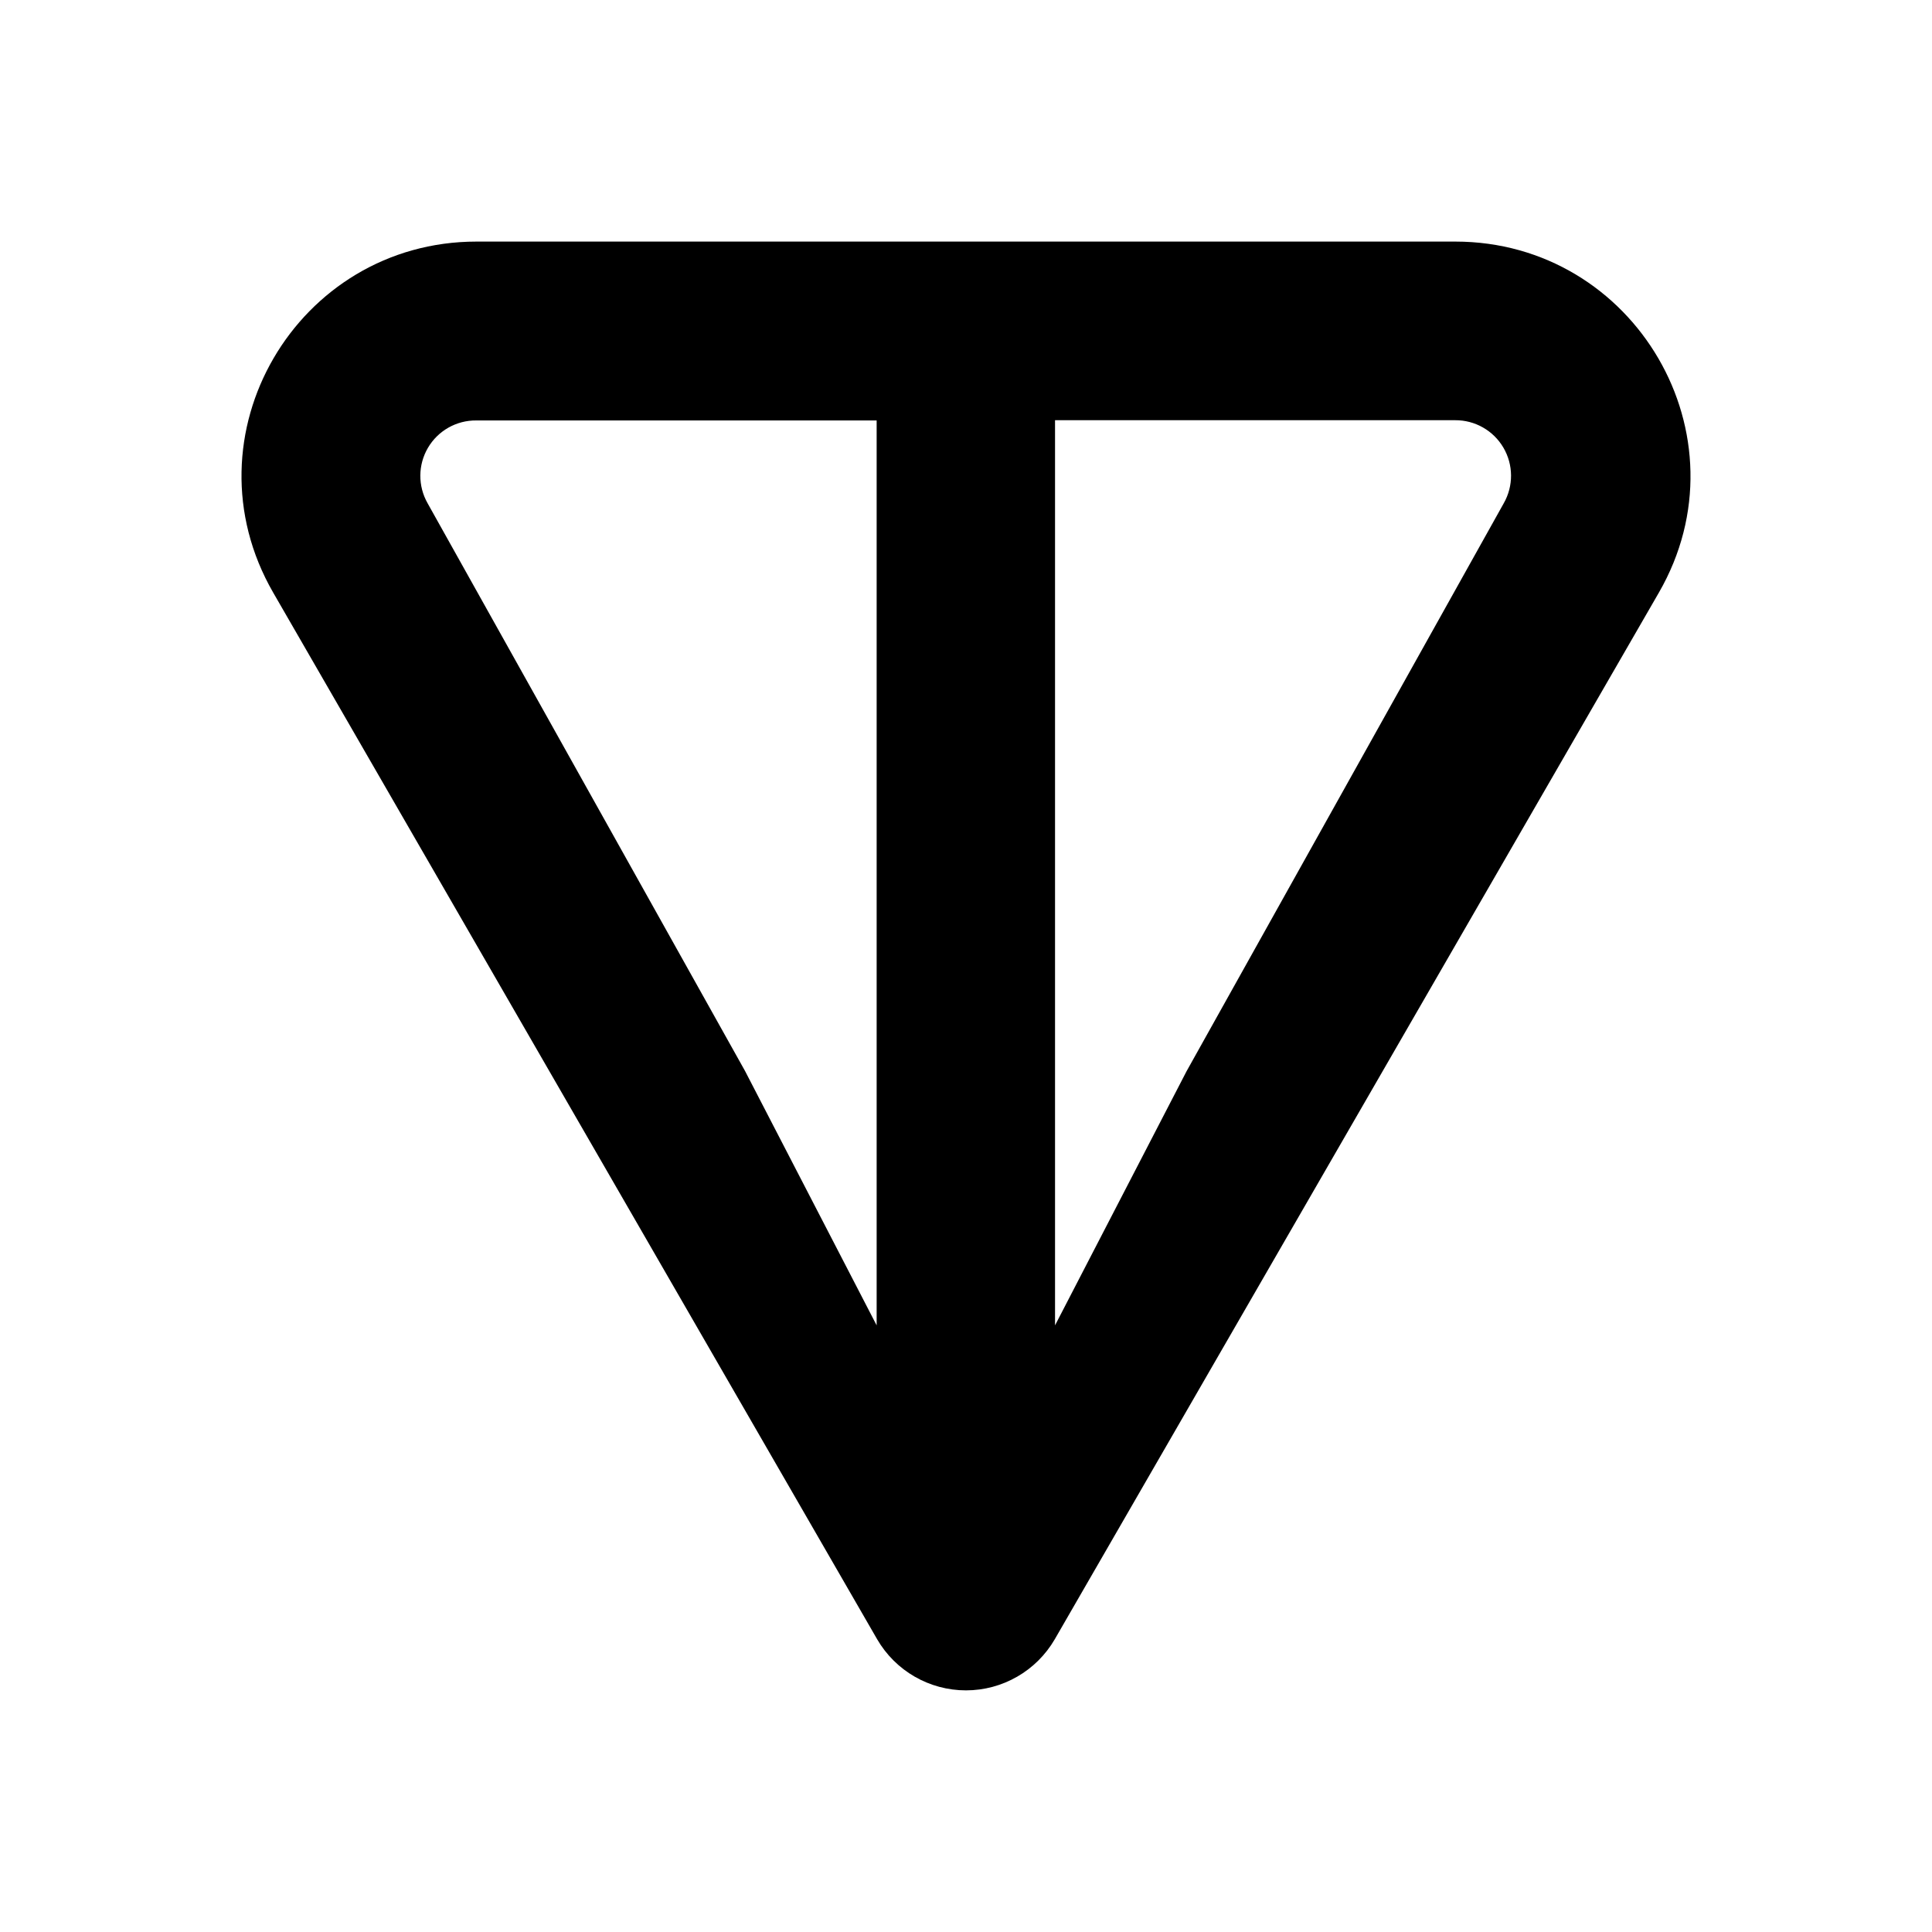
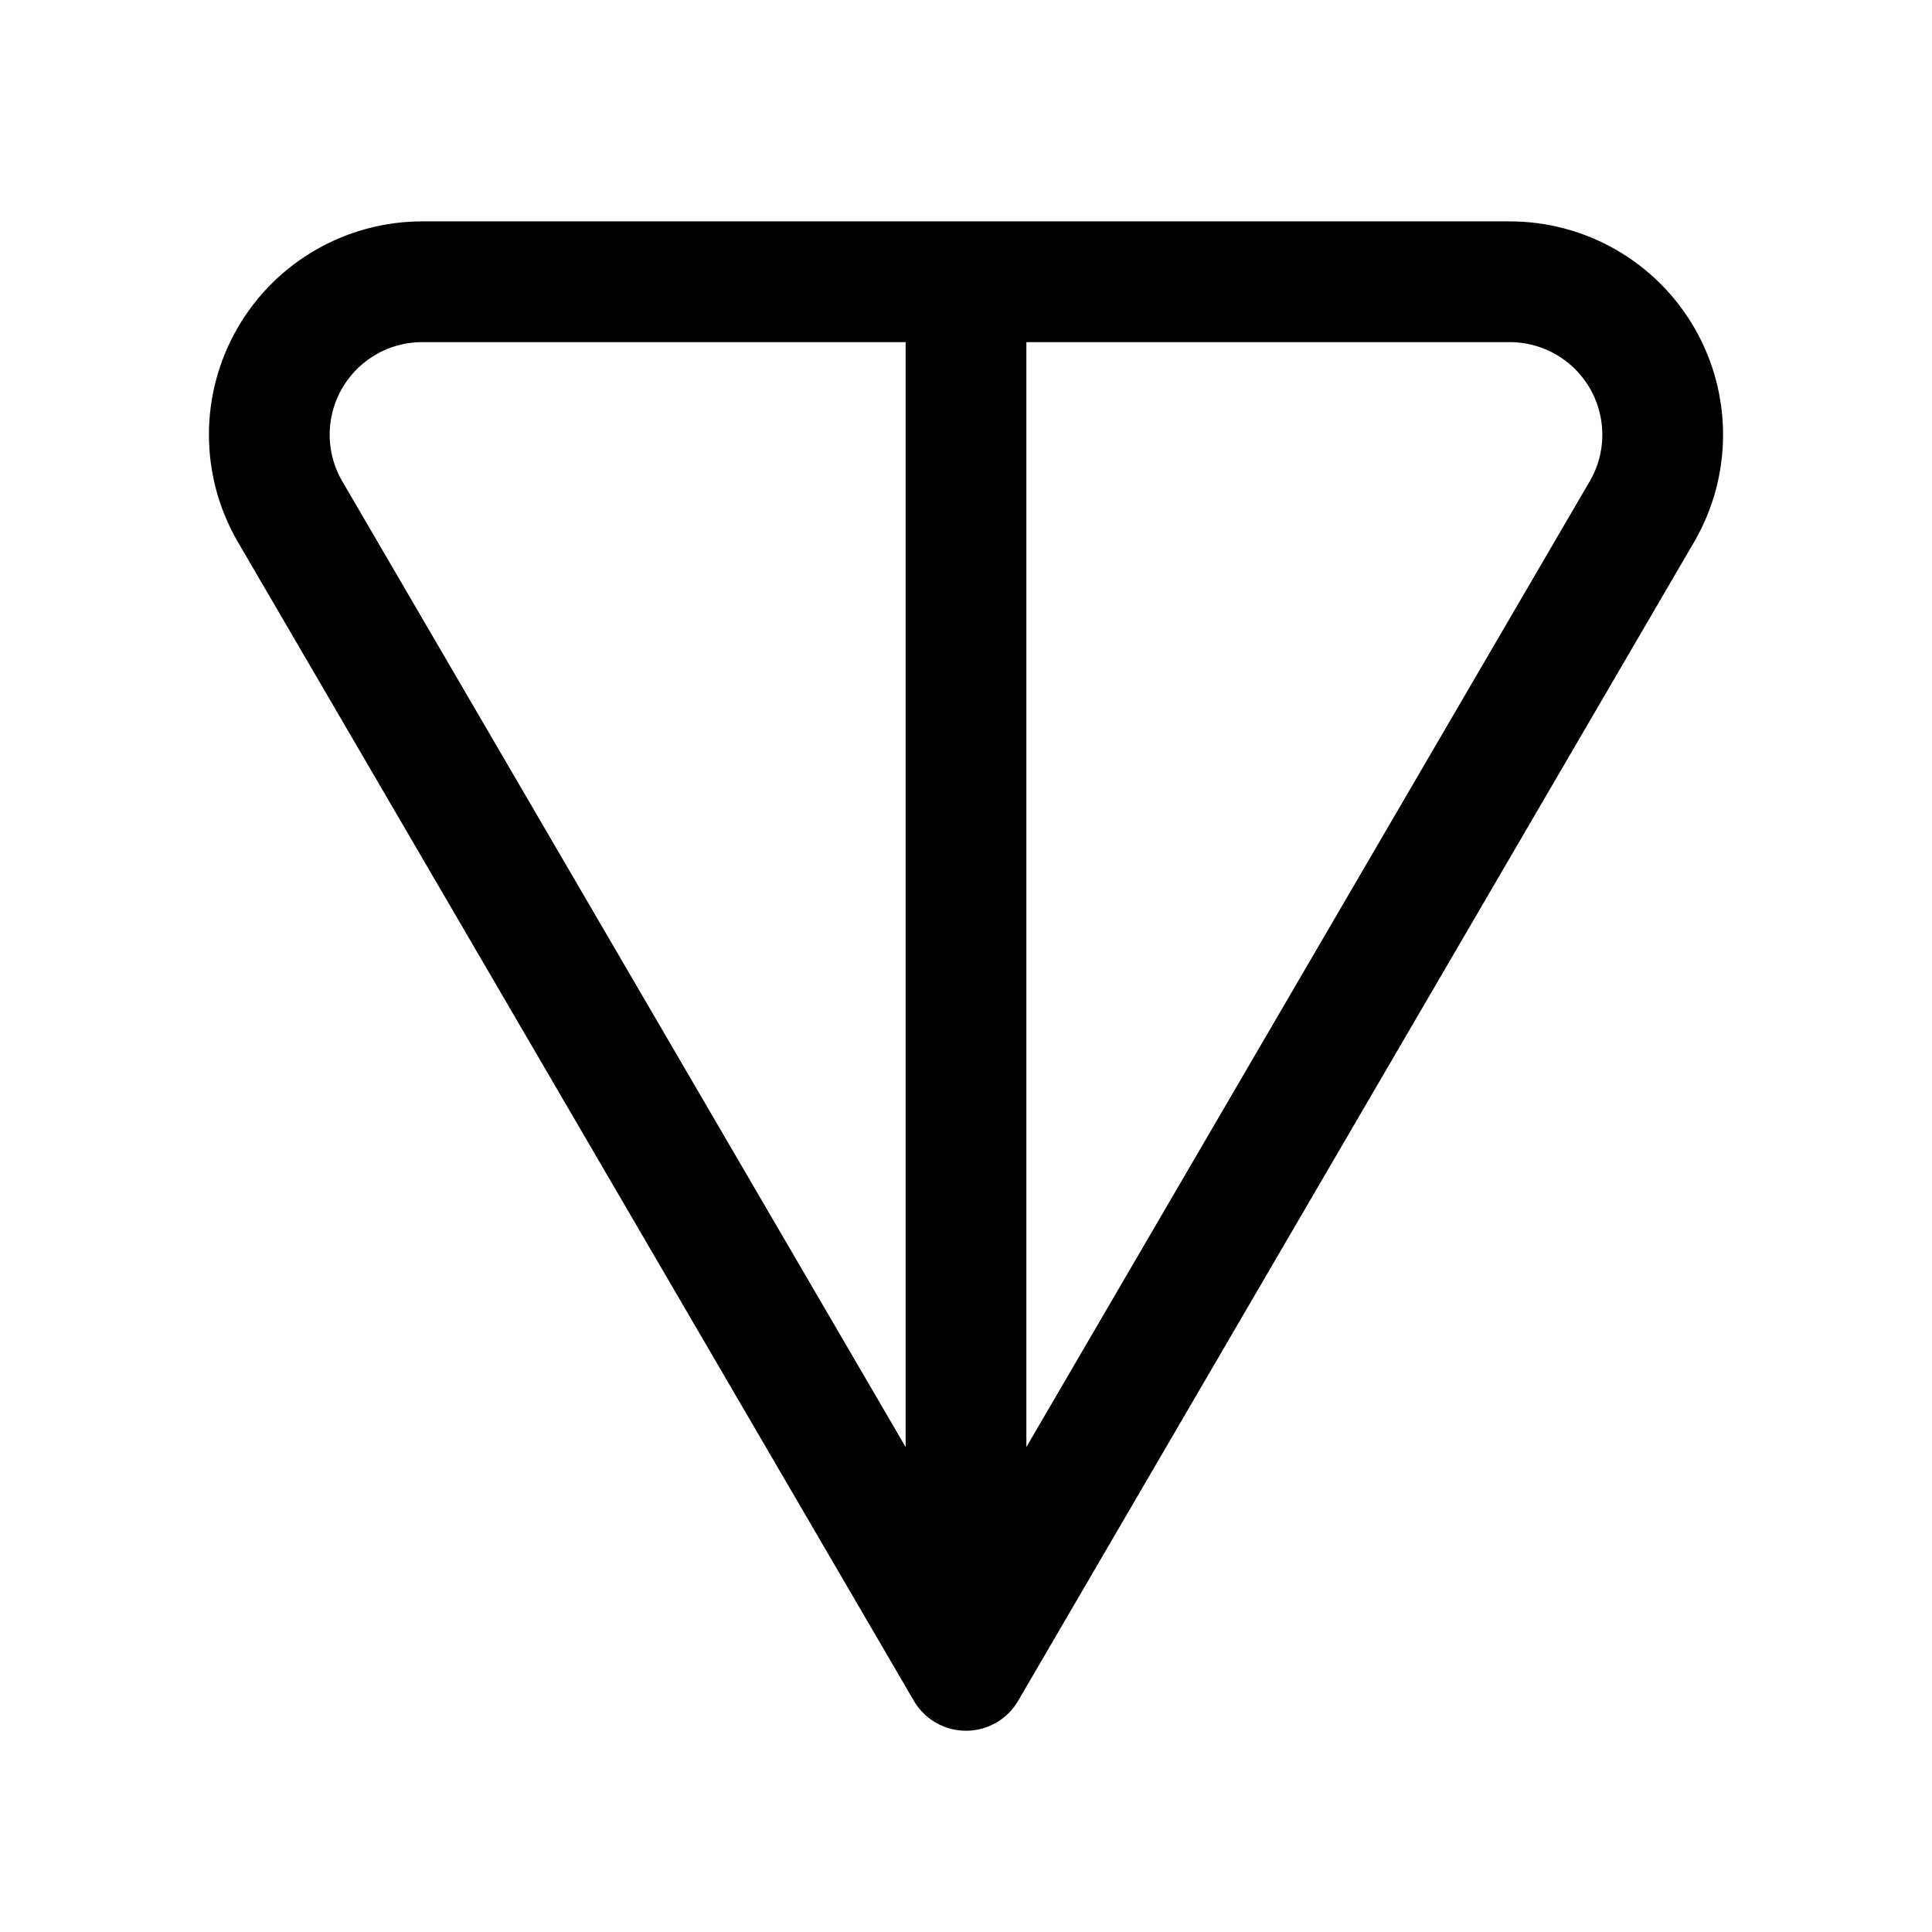
- <svg xmlns="http://www.w3.org/2000/svg" width="24" height="24" viewBox="0 0 24 24" fill="currentColor" fill-rule="evenodd">
-   <path d="M5.92 3.001H18.078C20.31 3.001 21.73 5.416 20.607 7.362L13.103 20.363A1.276 1.276 0 0 1 10.896 20.363L3.394 7.362C2.27 5.413 3.687 3.001 5.92 3.001M13.106 5.22V16.464L14.74 13.307 18.68 6.252A0.69 0.69 0 0 0 18.075 5.22ZM5.917 5.223A0.688 0.688 0 0 0 5.312 6.252L9.255 13.304 10.89 16.464V5.223Z" />
+ <svg xmlns="http://www.w3.org/2000/svg" width="24" height="24" viewBox="0 0 24 24" fill="none" stroke="currentColor" stroke-width="1.5" stroke-linecap="round" stroke-linejoin="round">
+   <path d="M5.25 3.5h13.5a1.9 1.9 0 0 1 1.65 2.85L12 20.75 3.6 6.35A1.9 1.9 0 0 1 5.25 3.5Zm6.75 0v17.25" />
</svg>
